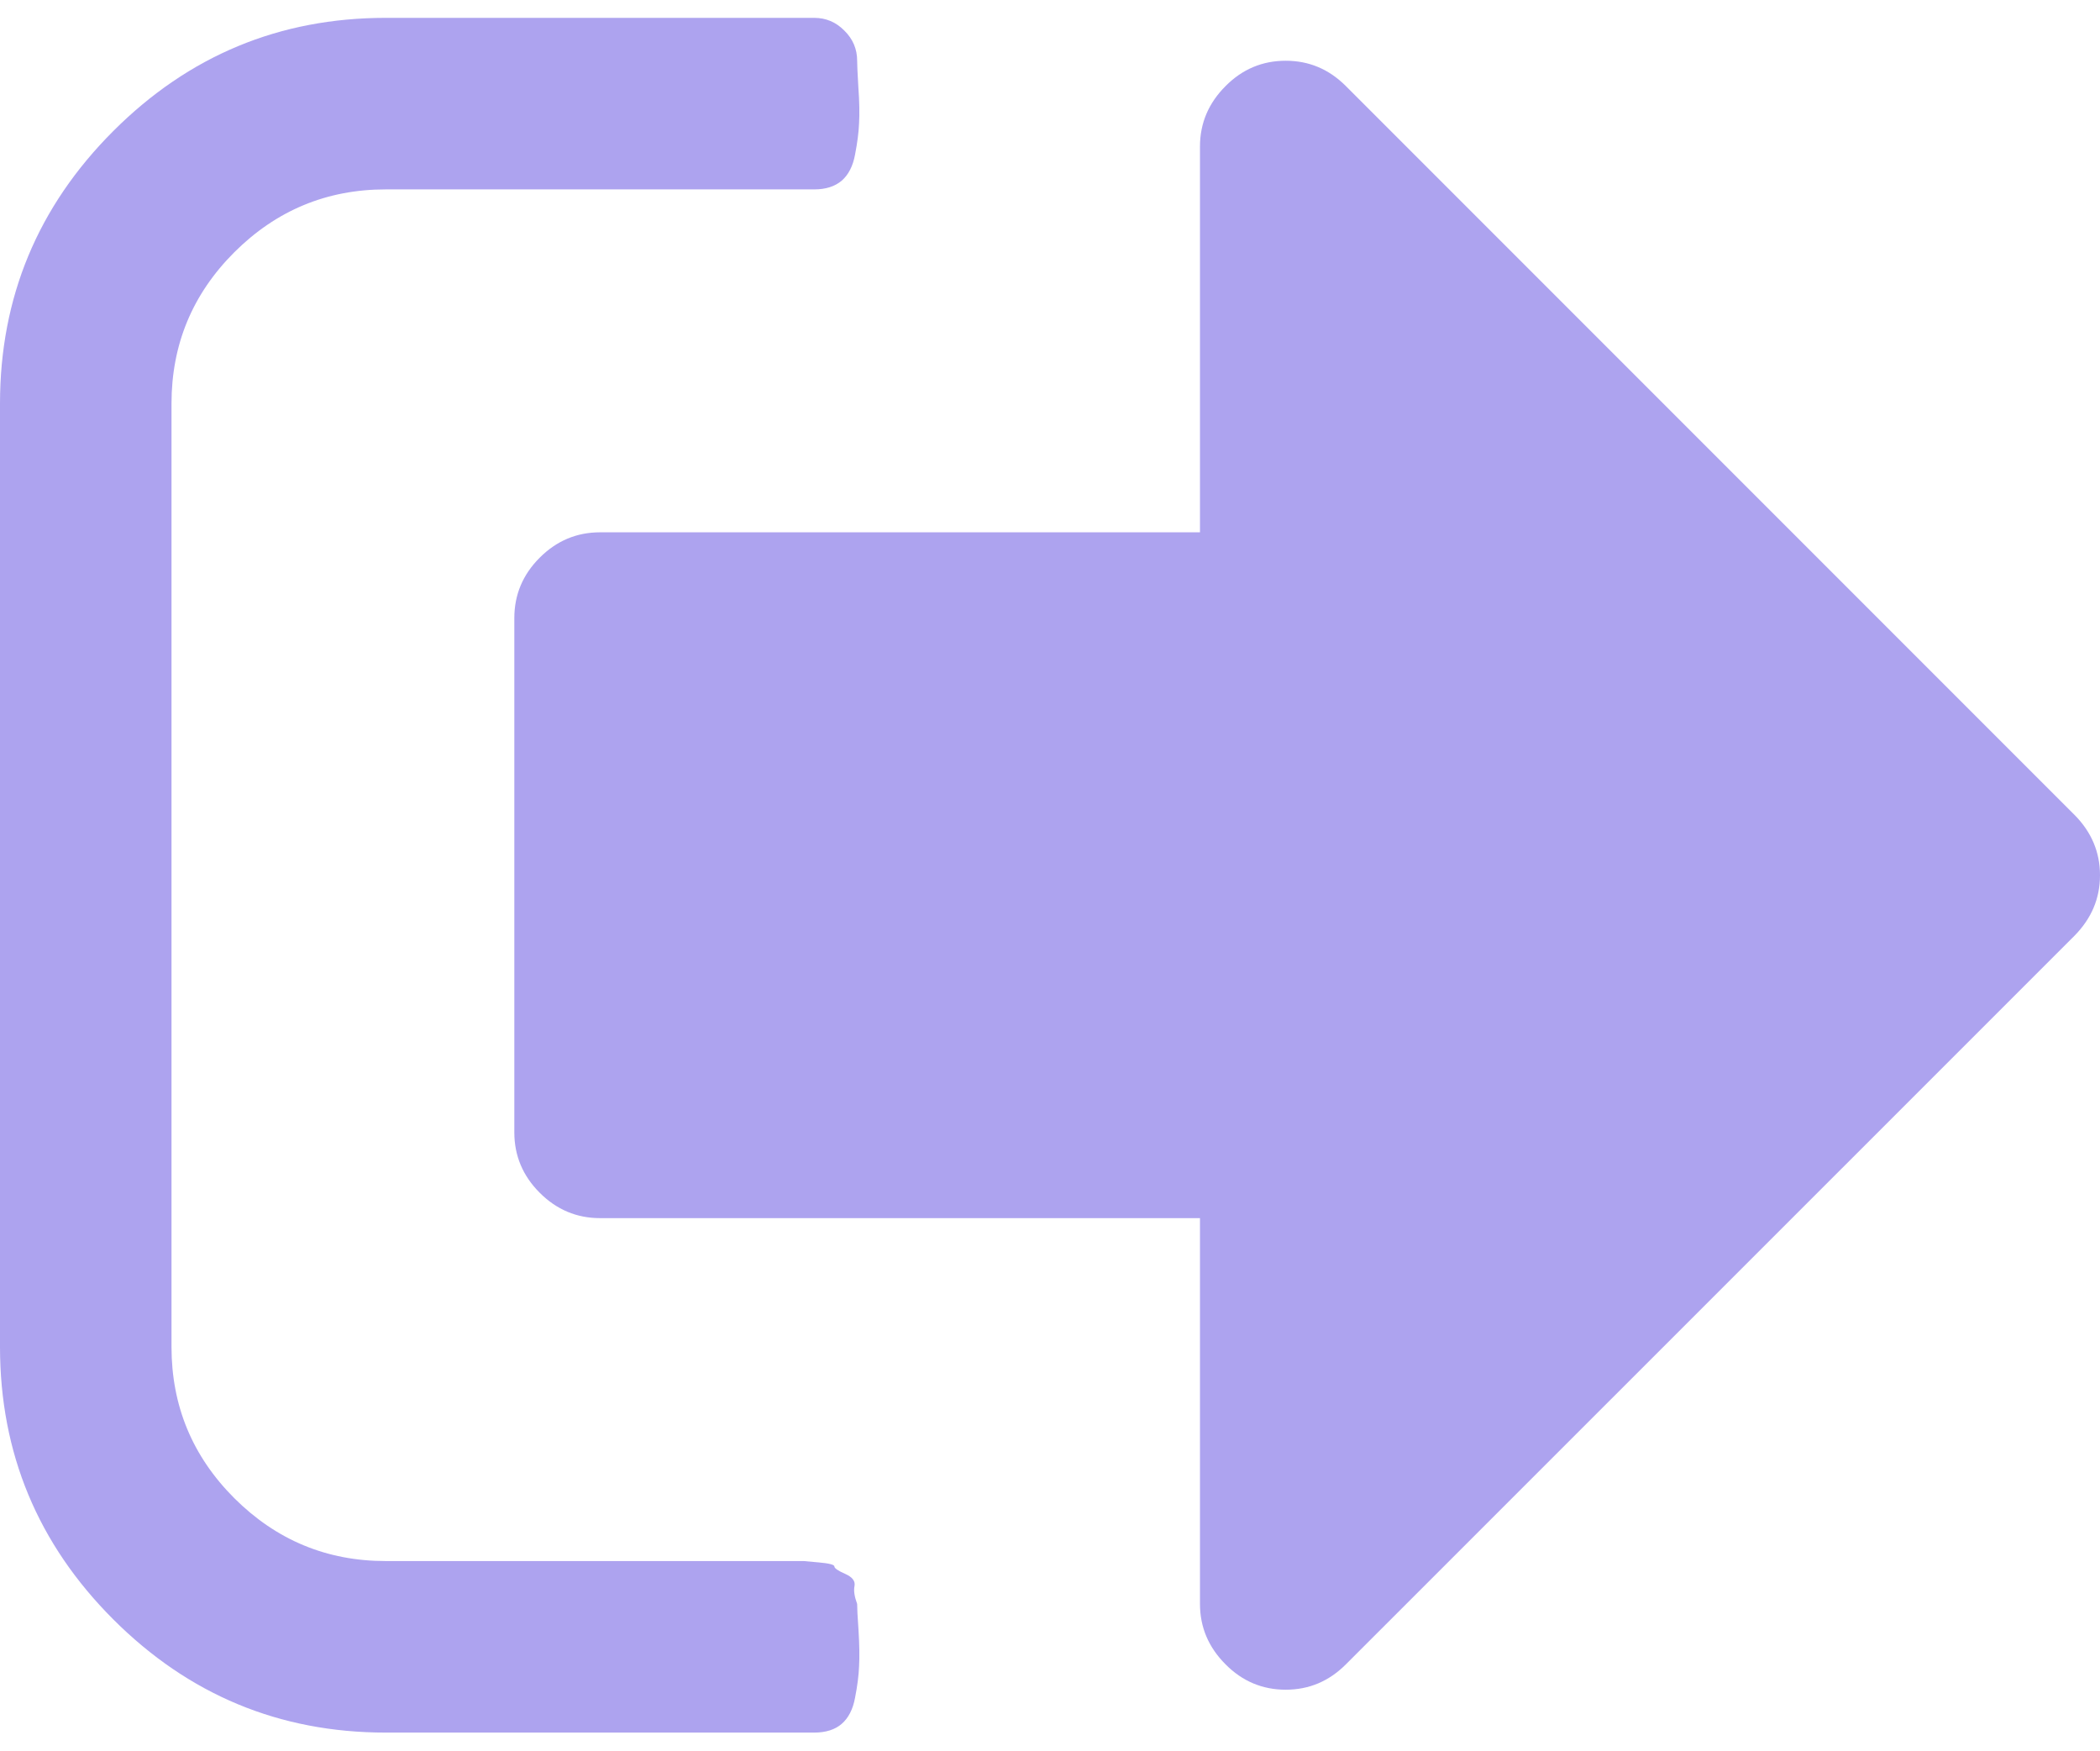
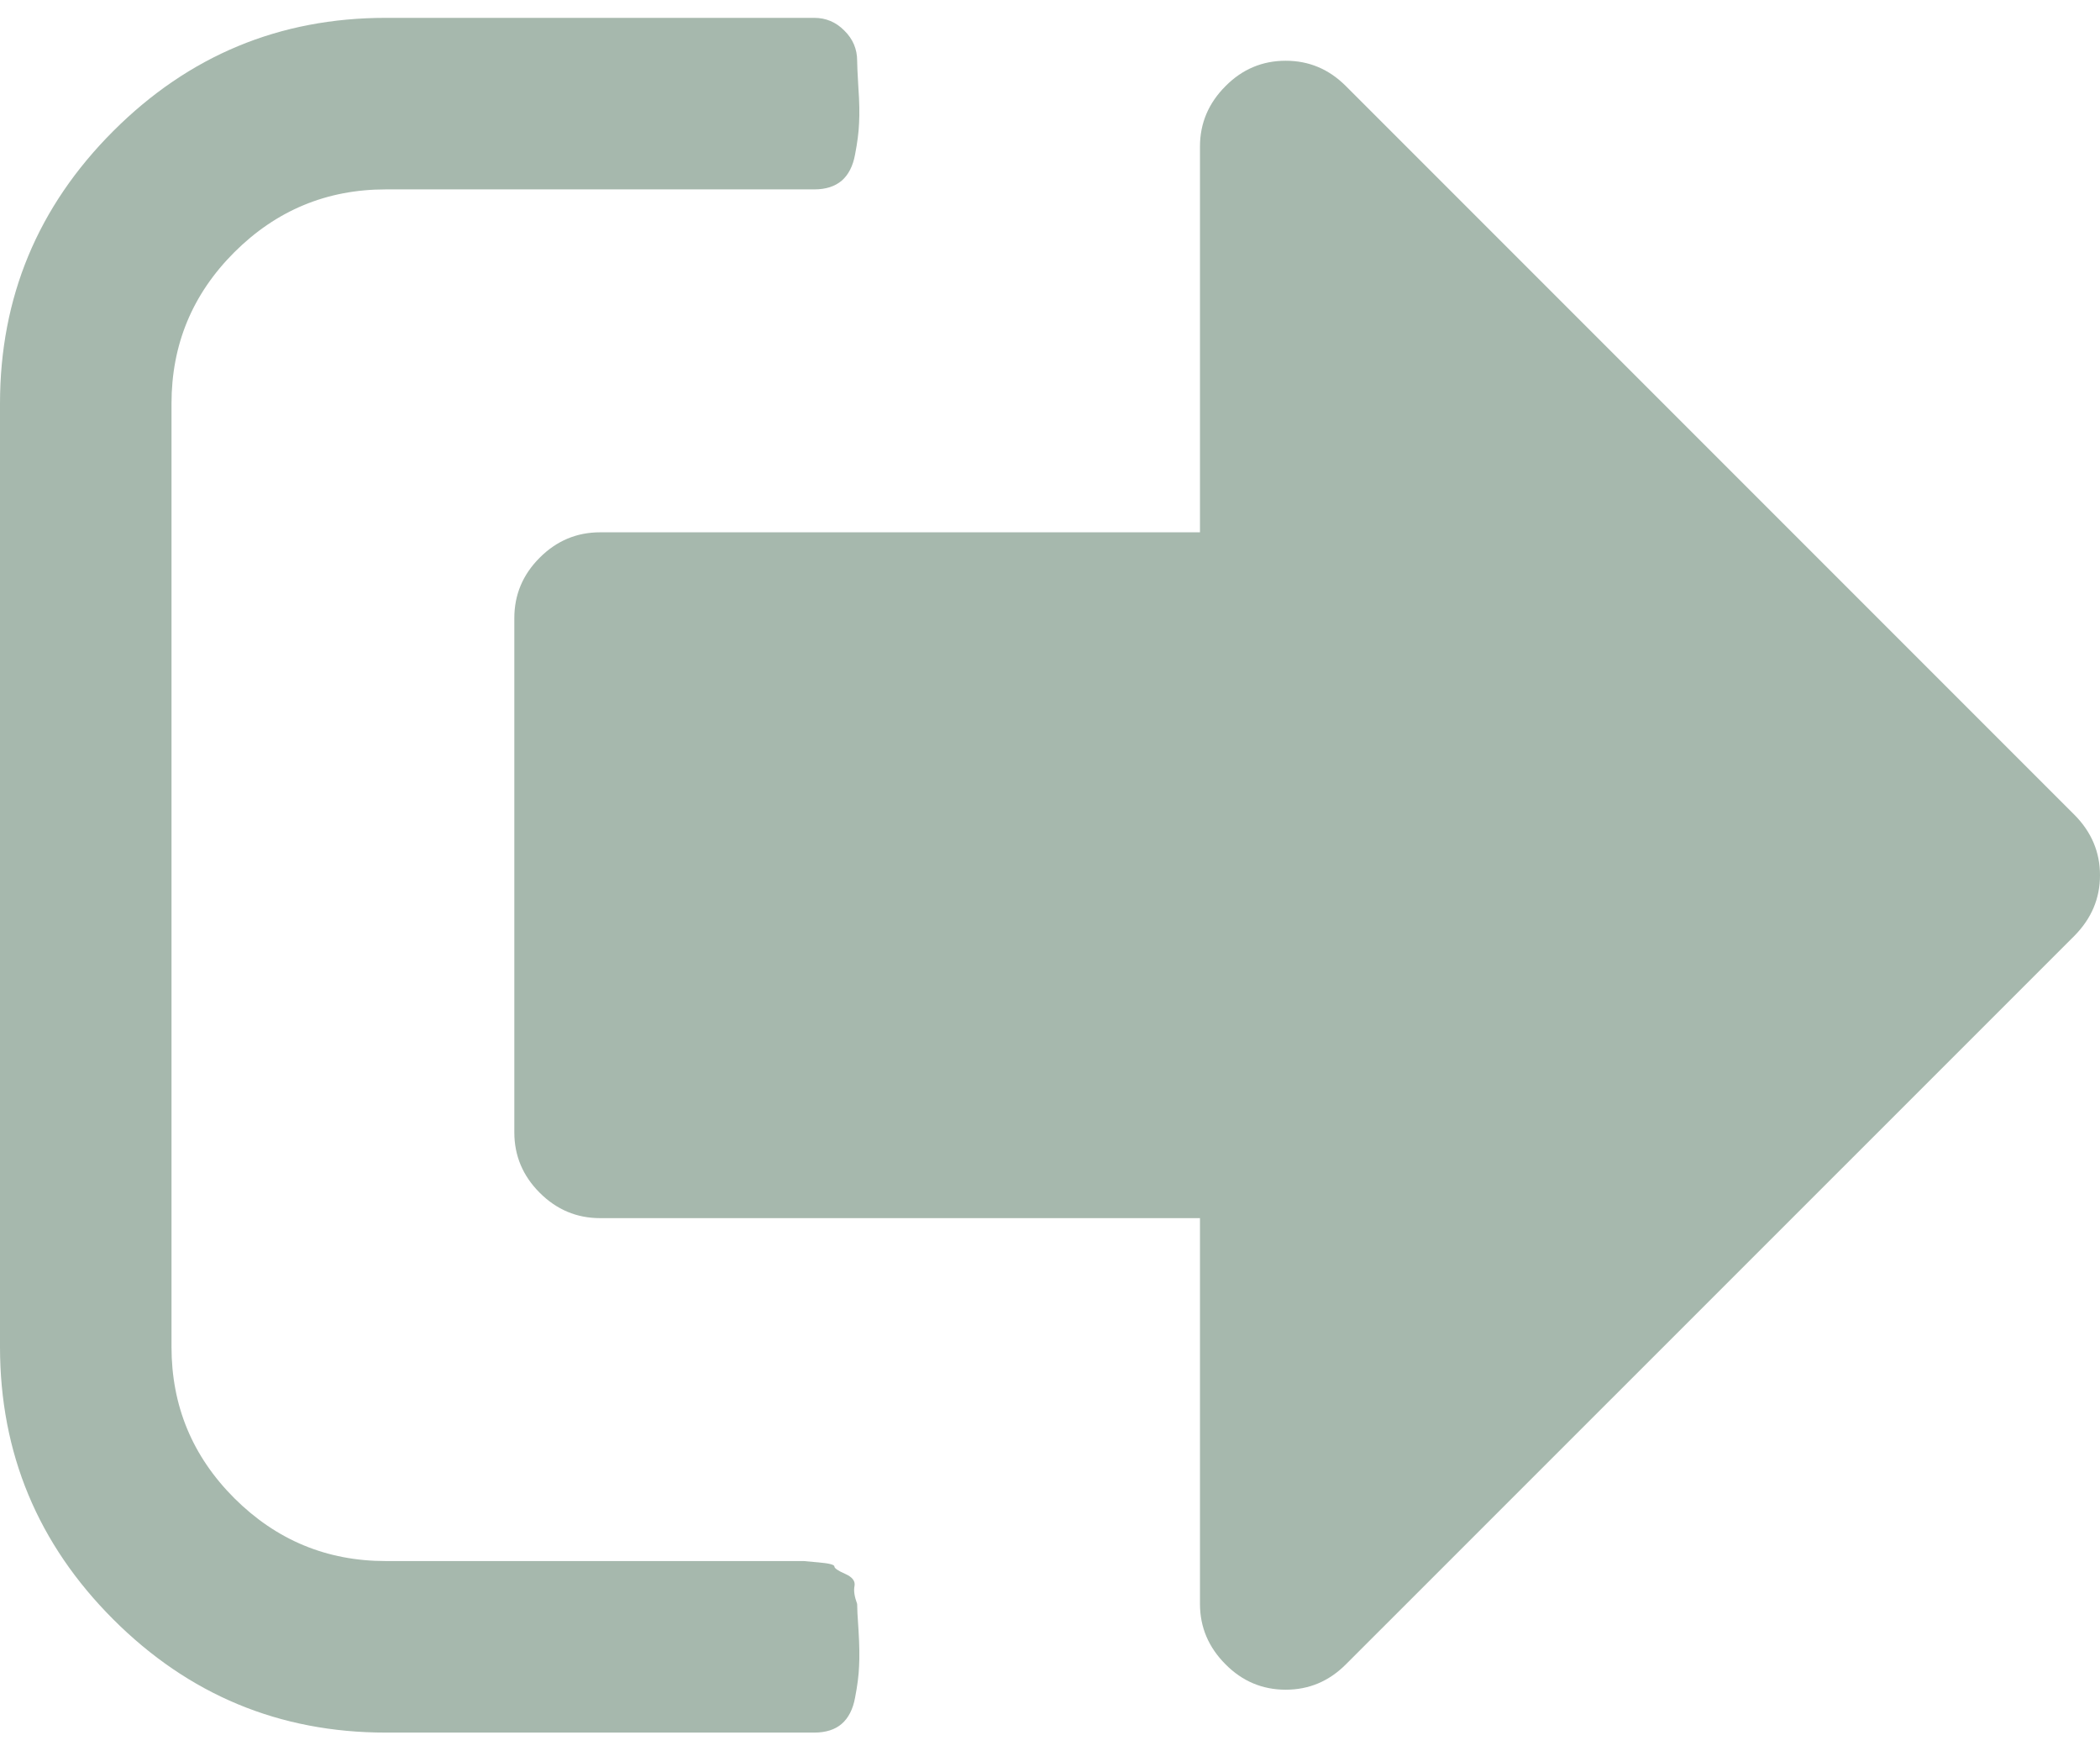
<svg xmlns="http://www.w3.org/2000/svg" width="12" height="10" viewBox="0 0 12 10" fill="none">
-   <path d="M4.898 9.163C4.883 9.122 4.877 9.088 4.883 9.06C4.888 9.032 4.87 9.009 4.829 8.991C4.788 8.973 4.768 8.959 4.768 8.949C4.768 8.939 4.738 8.931 4.68 8.926C4.621 8.921 4.592 8.918 4.592 8.918H4.492H4.408H2.204C1.867 8.918 1.579 8.798 1.339 8.559C1.099 8.319 0.98 8.031 0.98 7.694V2.306C0.98 1.969 1.099 1.681 1.339 1.441C1.579 1.202 1.867 1.082 2.204 1.082H4.653C4.719 1.082 4.771 1.065 4.81 1.032C4.848 0.999 4.874 0.949 4.886 0.883C4.899 0.816 4.907 0.756 4.909 0.703C4.912 0.649 4.911 0.582 4.905 0.5C4.9 0.418 4.898 0.367 4.898 0.347C4.898 0.281 4.874 0.223 4.825 0.175C4.777 0.126 4.719 0.102 4.653 0.102H2.204C1.597 0.102 1.078 0.318 0.647 0.749C0.216 1.18 0 1.699 0 2.306V7.694C0 8.301 0.216 8.82 0.647 9.251C1.078 9.682 1.597 9.898 2.204 9.898H4.653C4.719 9.898 4.772 9.881 4.81 9.848C4.848 9.815 4.874 9.765 4.886 9.699C4.899 9.633 4.907 9.572 4.909 9.519C4.912 9.466 4.911 9.398 4.906 9.316C4.9 9.235 4.898 9.184 4.898 9.163Z" fill="#ADA3EF" />
-   <path d="M11.855 4.656L7.691 0.492C7.594 0.395 7.48 0.347 7.347 0.347C7.214 0.347 7.099 0.395 7.003 0.492C6.906 0.589 6.857 0.704 6.857 0.837V3.041H3.429C3.296 3.041 3.181 3.089 3.084 3.186C2.987 3.283 2.939 3.398 2.939 3.531V6.469C2.939 6.602 2.987 6.717 3.084 6.814C3.181 6.911 3.296 6.959 3.429 6.959H6.857V9.163C6.857 9.296 6.906 9.411 7.003 9.508C7.099 9.605 7.214 9.653 7.347 9.653C7.48 9.653 7.594 9.605 7.691 9.508L11.855 5.345C11.951 5.247 12 5.133 12 5C12 4.868 11.951 4.753 11.855 4.656Z" fill="#ADA3EF" />
+   <path d="M4.898 9.163C4.883 9.122 4.877 9.088 4.883 9.06C4.888 9.032 4.87 9.009 4.829 8.991C4.788 8.973 4.768 8.959 4.768 8.949C4.768 8.939 4.738 8.931 4.68 8.926C4.621 8.921 4.592 8.918 4.592 8.918H4.492H4.408H2.204C1.867 8.918 1.579 8.798 1.339 8.559C1.099 8.319 0.98 8.031 0.98 7.694V2.306C0.98 1.969 1.099 1.681 1.339 1.441C1.579 1.202 1.867 1.082 2.204 1.082H4.653C4.719 1.082 4.771 1.065 4.81 1.032C4.848 0.999 4.874 0.949 4.886 0.883C4.899 0.816 4.907 0.756 4.909 0.703C4.912 0.649 4.911 0.582 4.905 0.5C4.9 0.418 4.898 0.367 4.898 0.347C4.898 0.281 4.874 0.223 4.825 0.175C4.777 0.126 4.719 0.102 4.653 0.102H2.204C1.597 0.102 1.078 0.318 0.647 0.749C0.216 1.18 0 1.699 0 2.306V7.694C0 8.301 0.216 8.82 0.647 9.251C1.078 9.682 1.597 9.898 2.204 9.898H4.653C4.719 9.898 4.772 9.881 4.81 9.848C4.848 9.815 4.874 9.765 4.886 9.699C4.899 9.633 4.907 9.572 4.909 9.519C4.912 9.466 4.911 9.398 4.906 9.316C4.9 9.235 4.898 9.184 4.898 9.163Z" fill="#a6b8ad" />
+   <path d="M11.855 4.656L7.691 0.492C7.594 0.395 7.48 0.347 7.347 0.347C7.214 0.347 7.099 0.395 7.003 0.492C6.906 0.589 6.857 0.704 6.857 0.837V3.041H3.429C3.296 3.041 3.181 3.089 3.084 3.186C2.987 3.283 2.939 3.398 2.939 3.531V6.469C2.939 6.602 2.987 6.717 3.084 6.814C3.181 6.911 3.296 6.959 3.429 6.959H6.857V9.163C6.857 9.296 6.906 9.411 7.003 9.508C7.099 9.605 7.214 9.653 7.347 9.653C7.48 9.653 7.594 9.605 7.691 9.508L11.855 5.345C11.951 5.247 12 5.133 12 5C12 4.868 11.951 4.753 11.855 4.656Z" fill="#a6b8ad" />
</svg>
